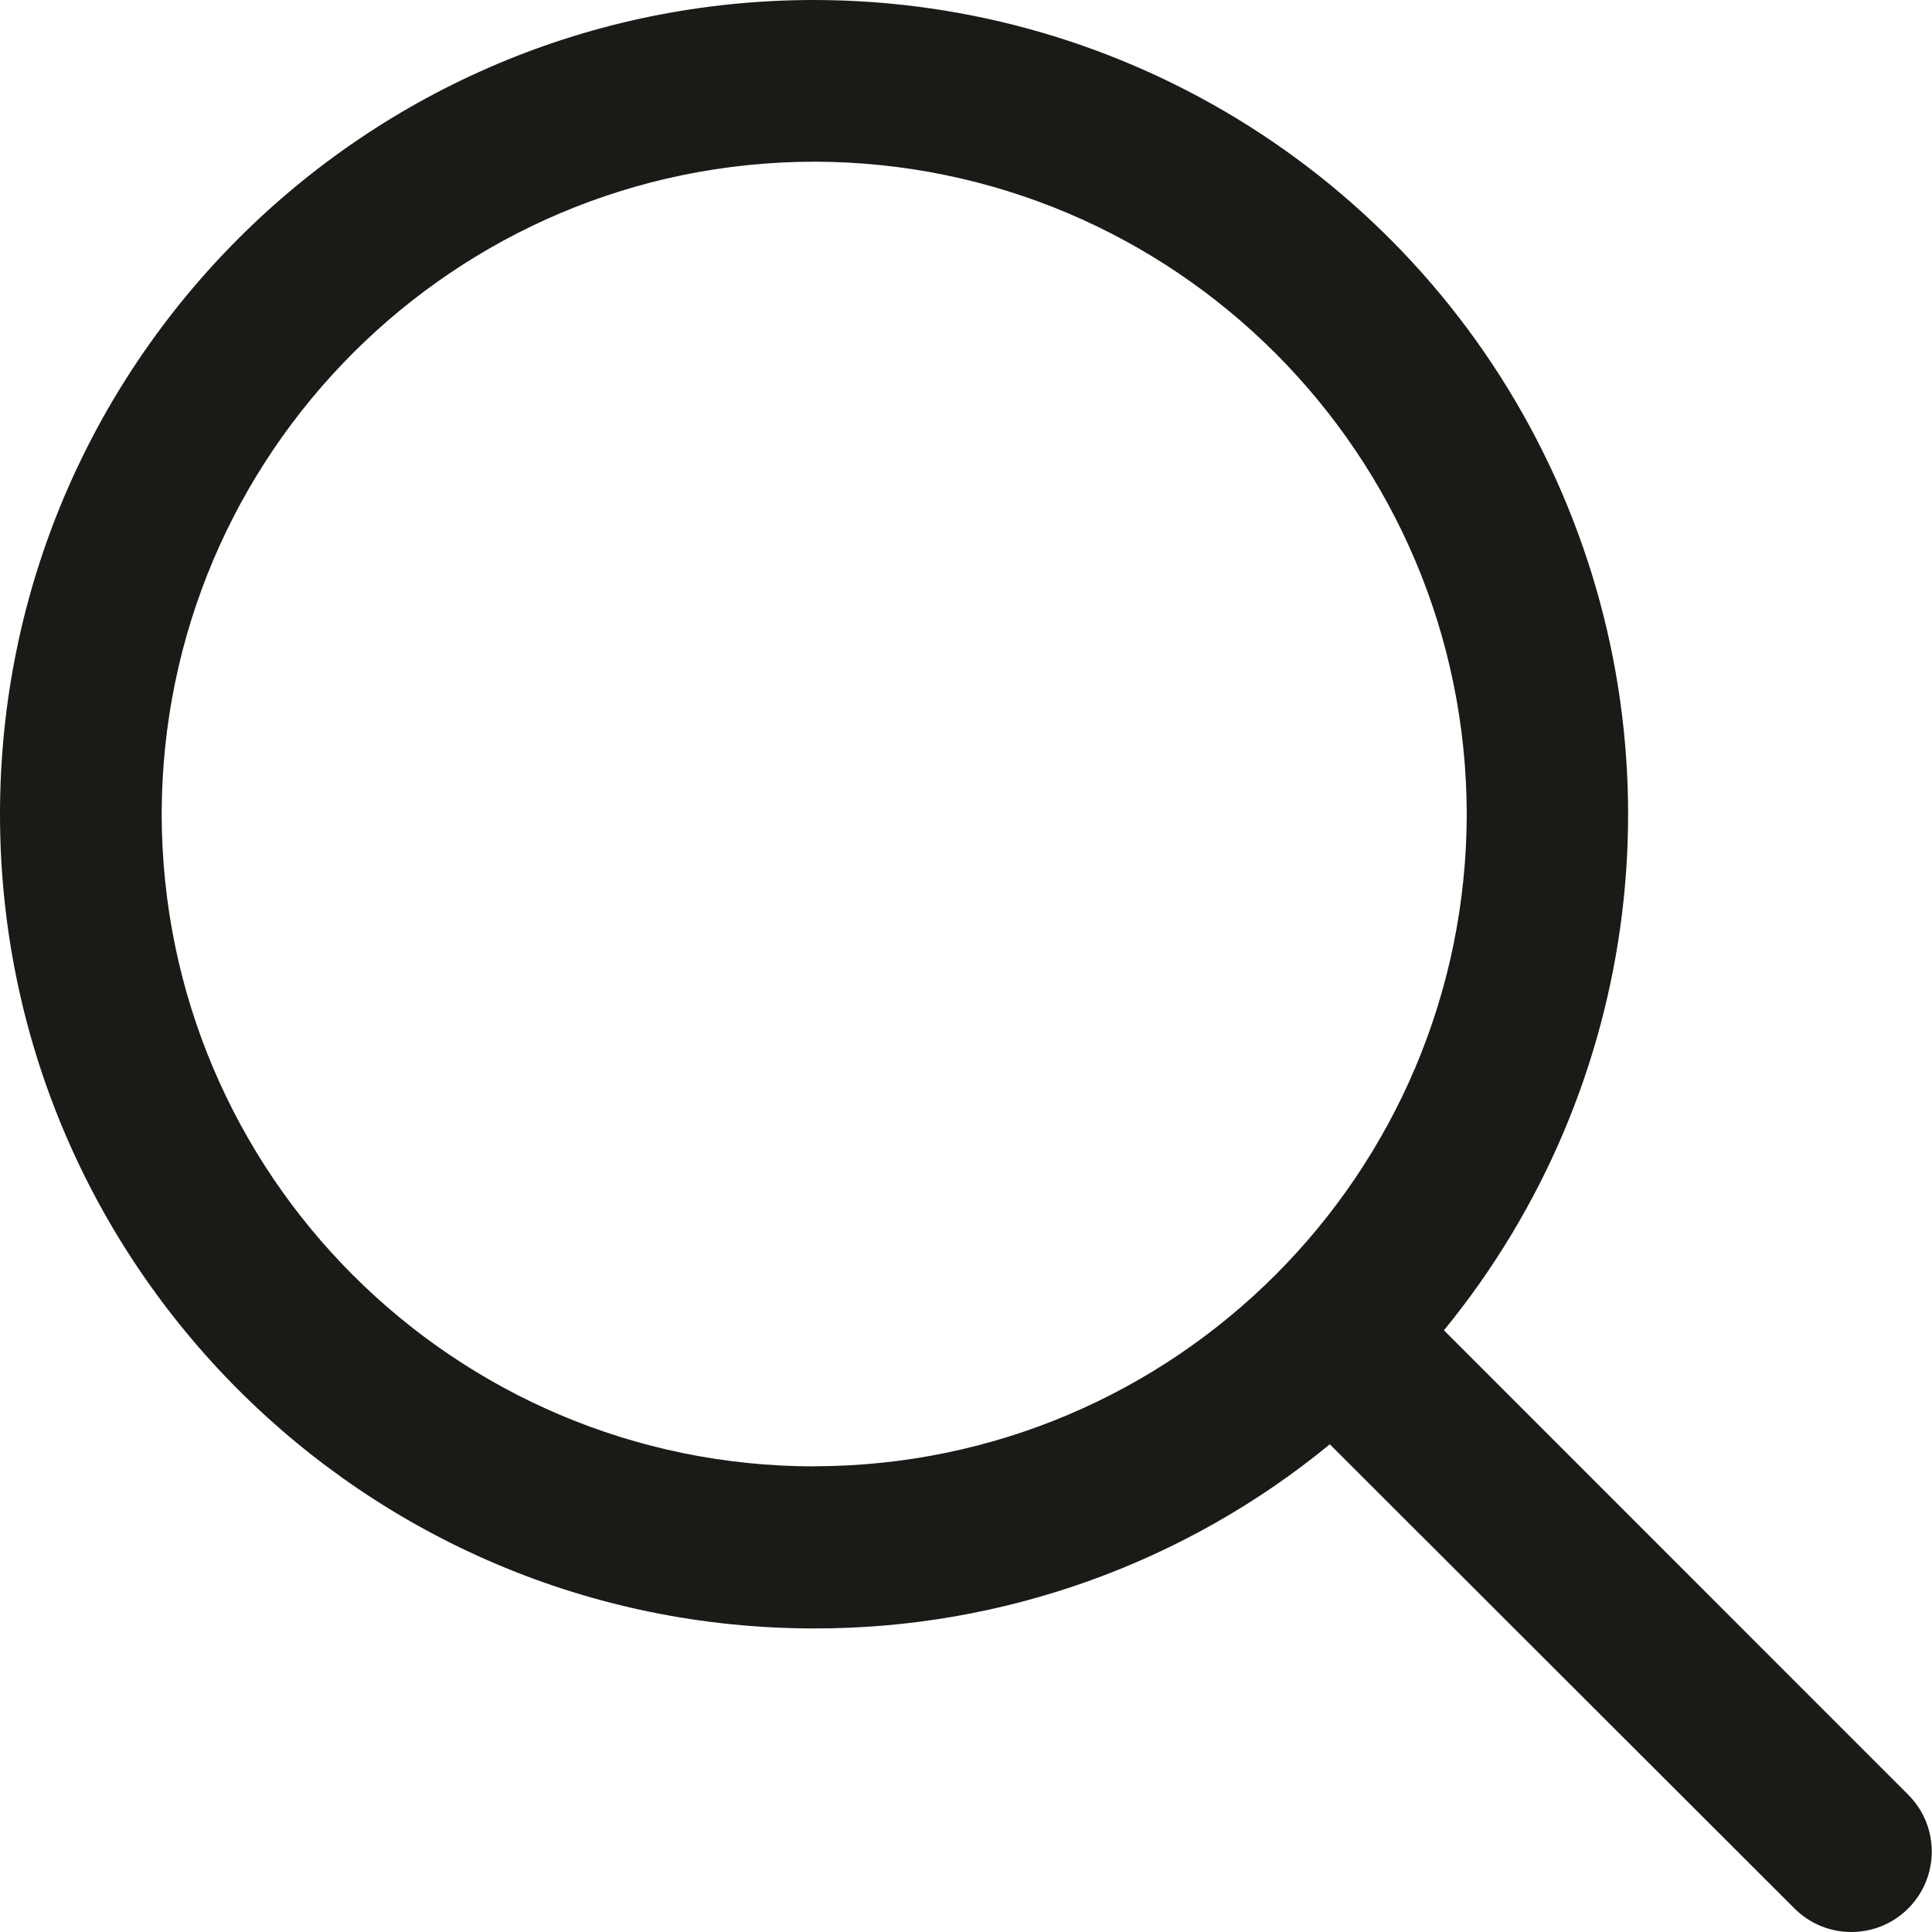
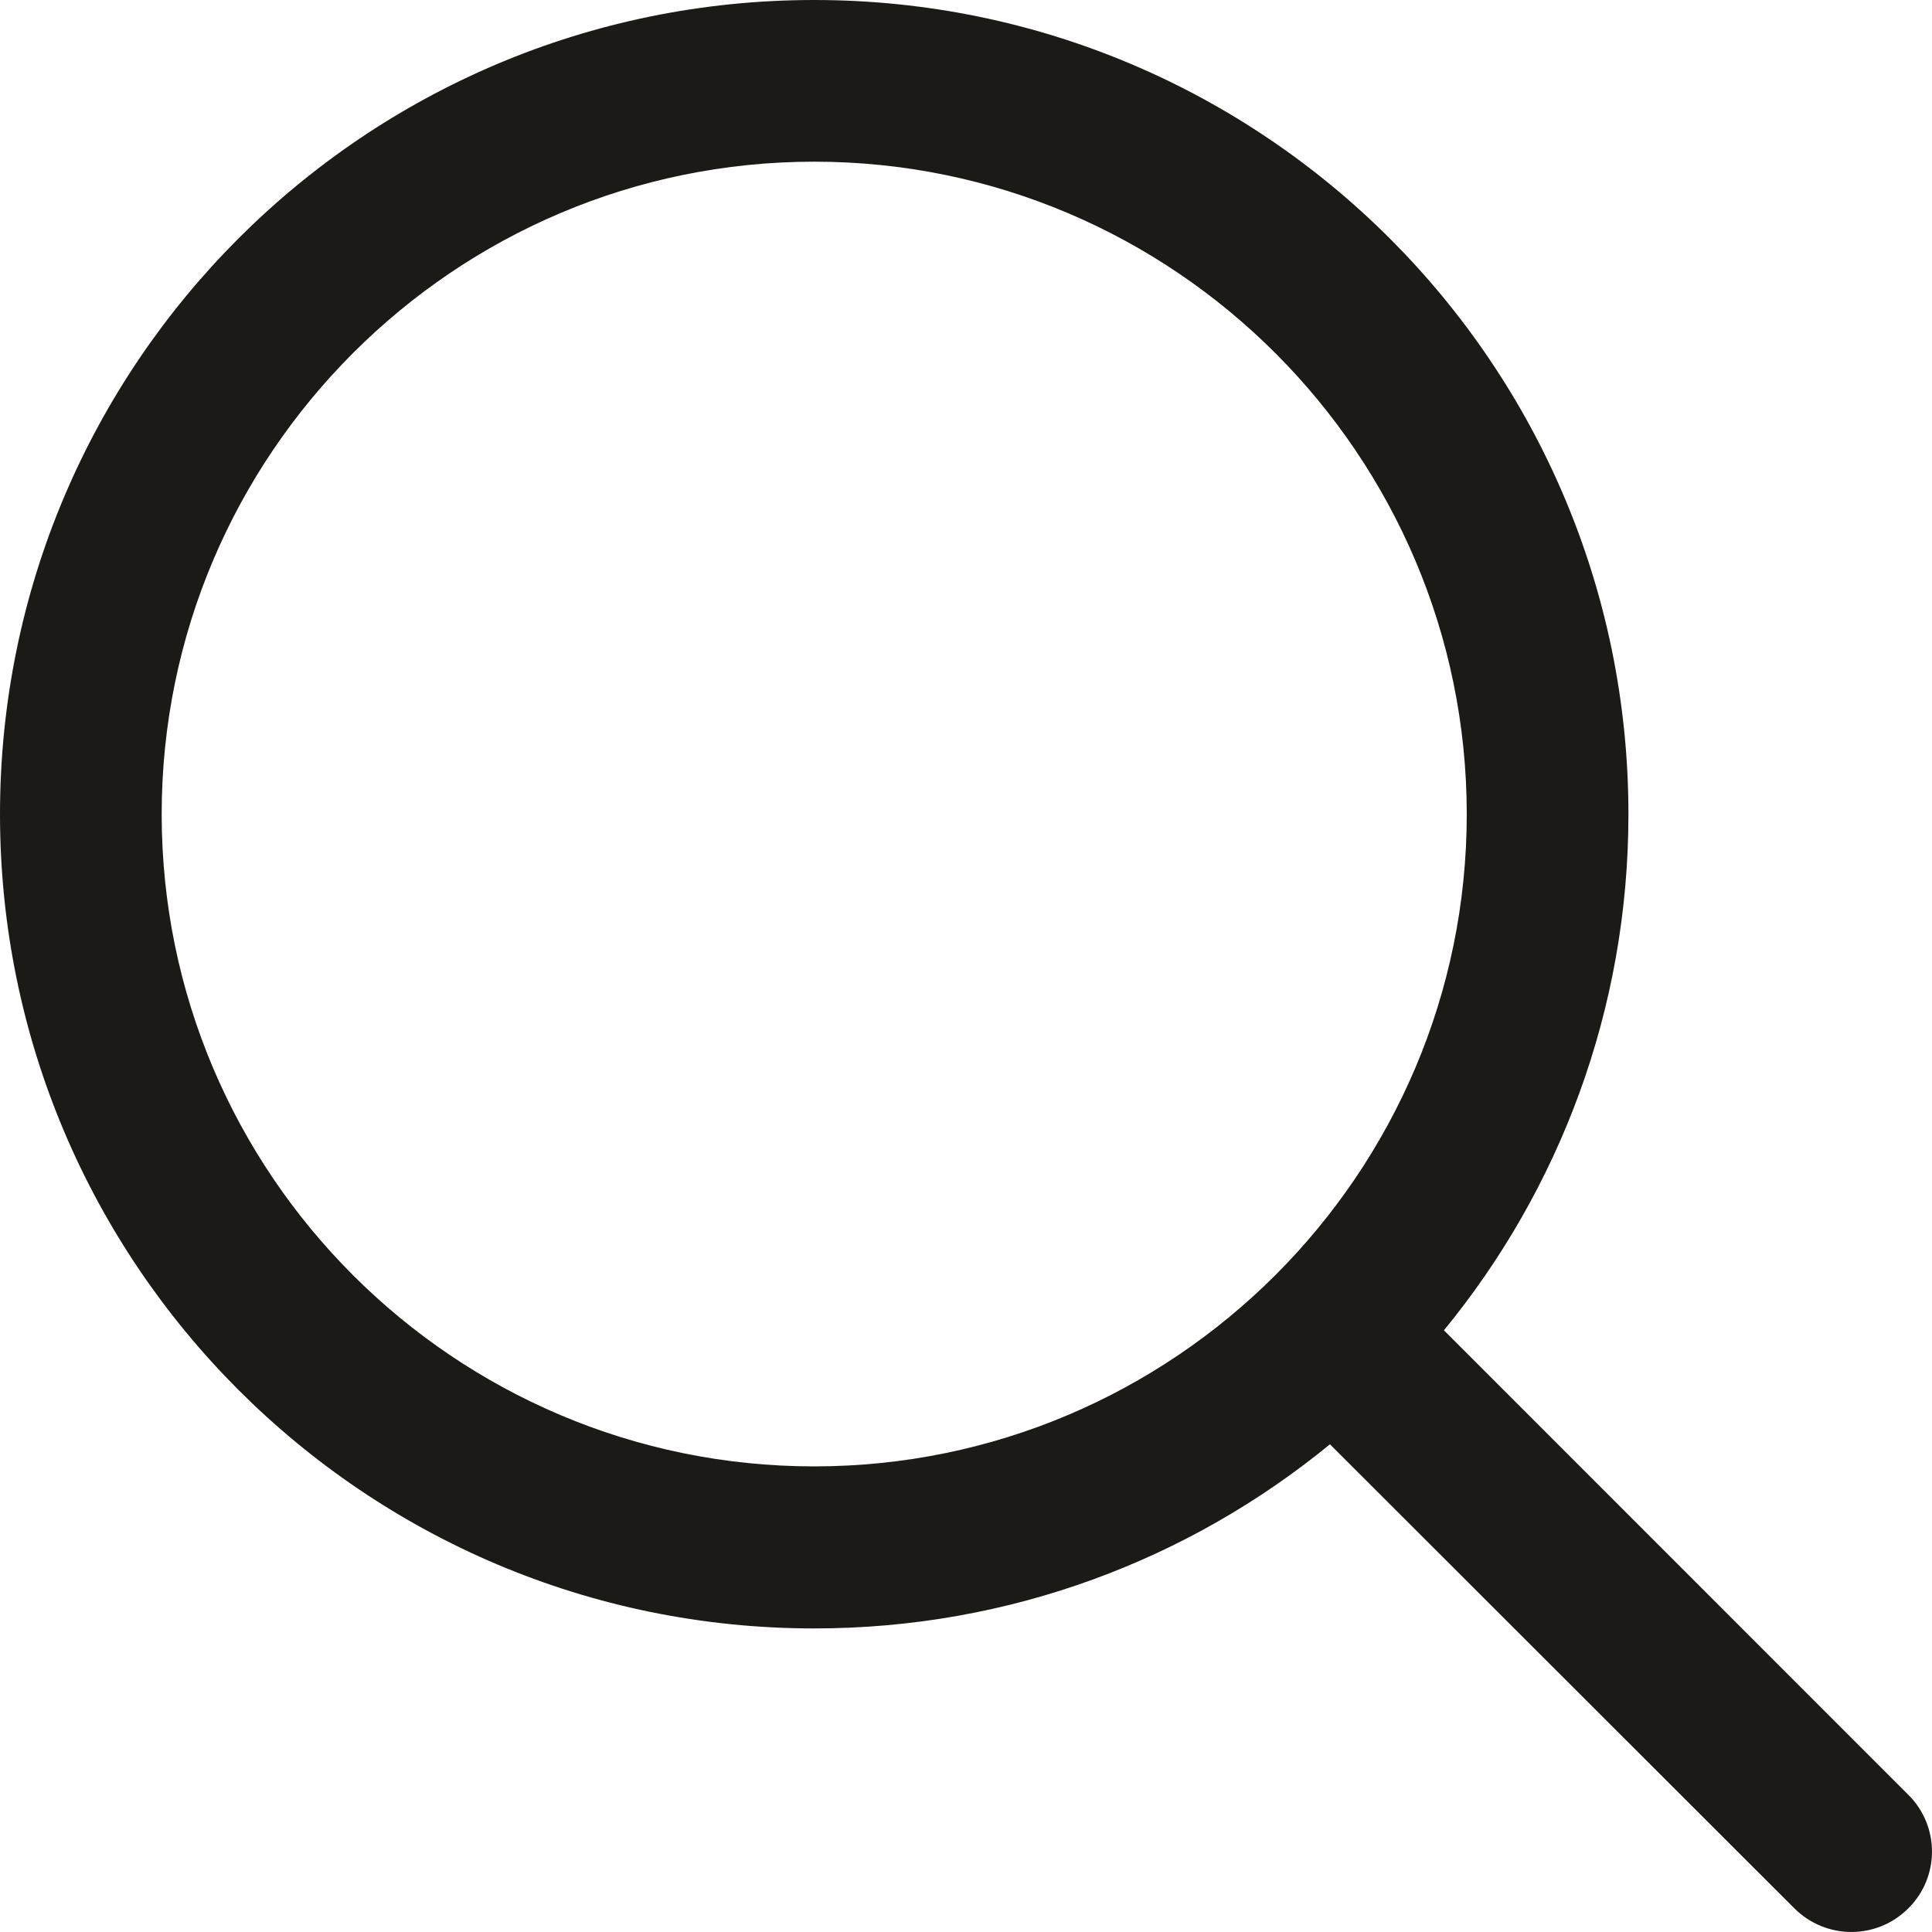
- <svg xmlns="http://www.w3.org/2000/svg" width="16" height="16" fill="none">
-   <path d="m15.804 14.864-3.846-3.847A6.745 6.745 0 0 0 6.743 0a6.743 6.743 0 1 0 0 13.486 6.707 6.707 0 0 0 4.27-1.525l3.847 3.843a.666.666 0 0 0 .944-.94Zm-9.061-2.72a5.408 5.408 0 0 1-5.404-5.401 5.41 5.41 0 0 1 5.404-5.404 5.413 5.413 0 0 1 5.404 5.404 5.41 5.41 0 0 1-5.404 5.4Z" fill="#1B1A17" />
+ <svg xmlns="http://www.w3.org/2000/svg" width="16" height="16" viewBox="0 0 16 16" fill="none">
+   <path d="M15.804 14.864L11.958 11.017C12.911 9.855 13.486 8.366 13.486 6.743C13.486 3.02 10.465 0 6.743 0C3.017 0 0 3.02 0 6.743C0 10.465 3.017 13.486 6.743 13.486C8.366 13.486 9.851 12.914 11.014 11.961L14.86 15.804C15.122 16.065 15.543 16.065 15.804 15.804C16.065 15.546 16.065 15.122 15.804 14.864ZM6.743 12.144C3.762 12.144 1.339 9.721 1.339 6.743C1.339 3.765 3.762 1.339 6.743 1.339C9.721 1.339 12.147 3.765 12.147 6.743C12.147 9.721 9.721 12.144 6.743 12.144Z" fill="#1B1A17" />
</svg>
